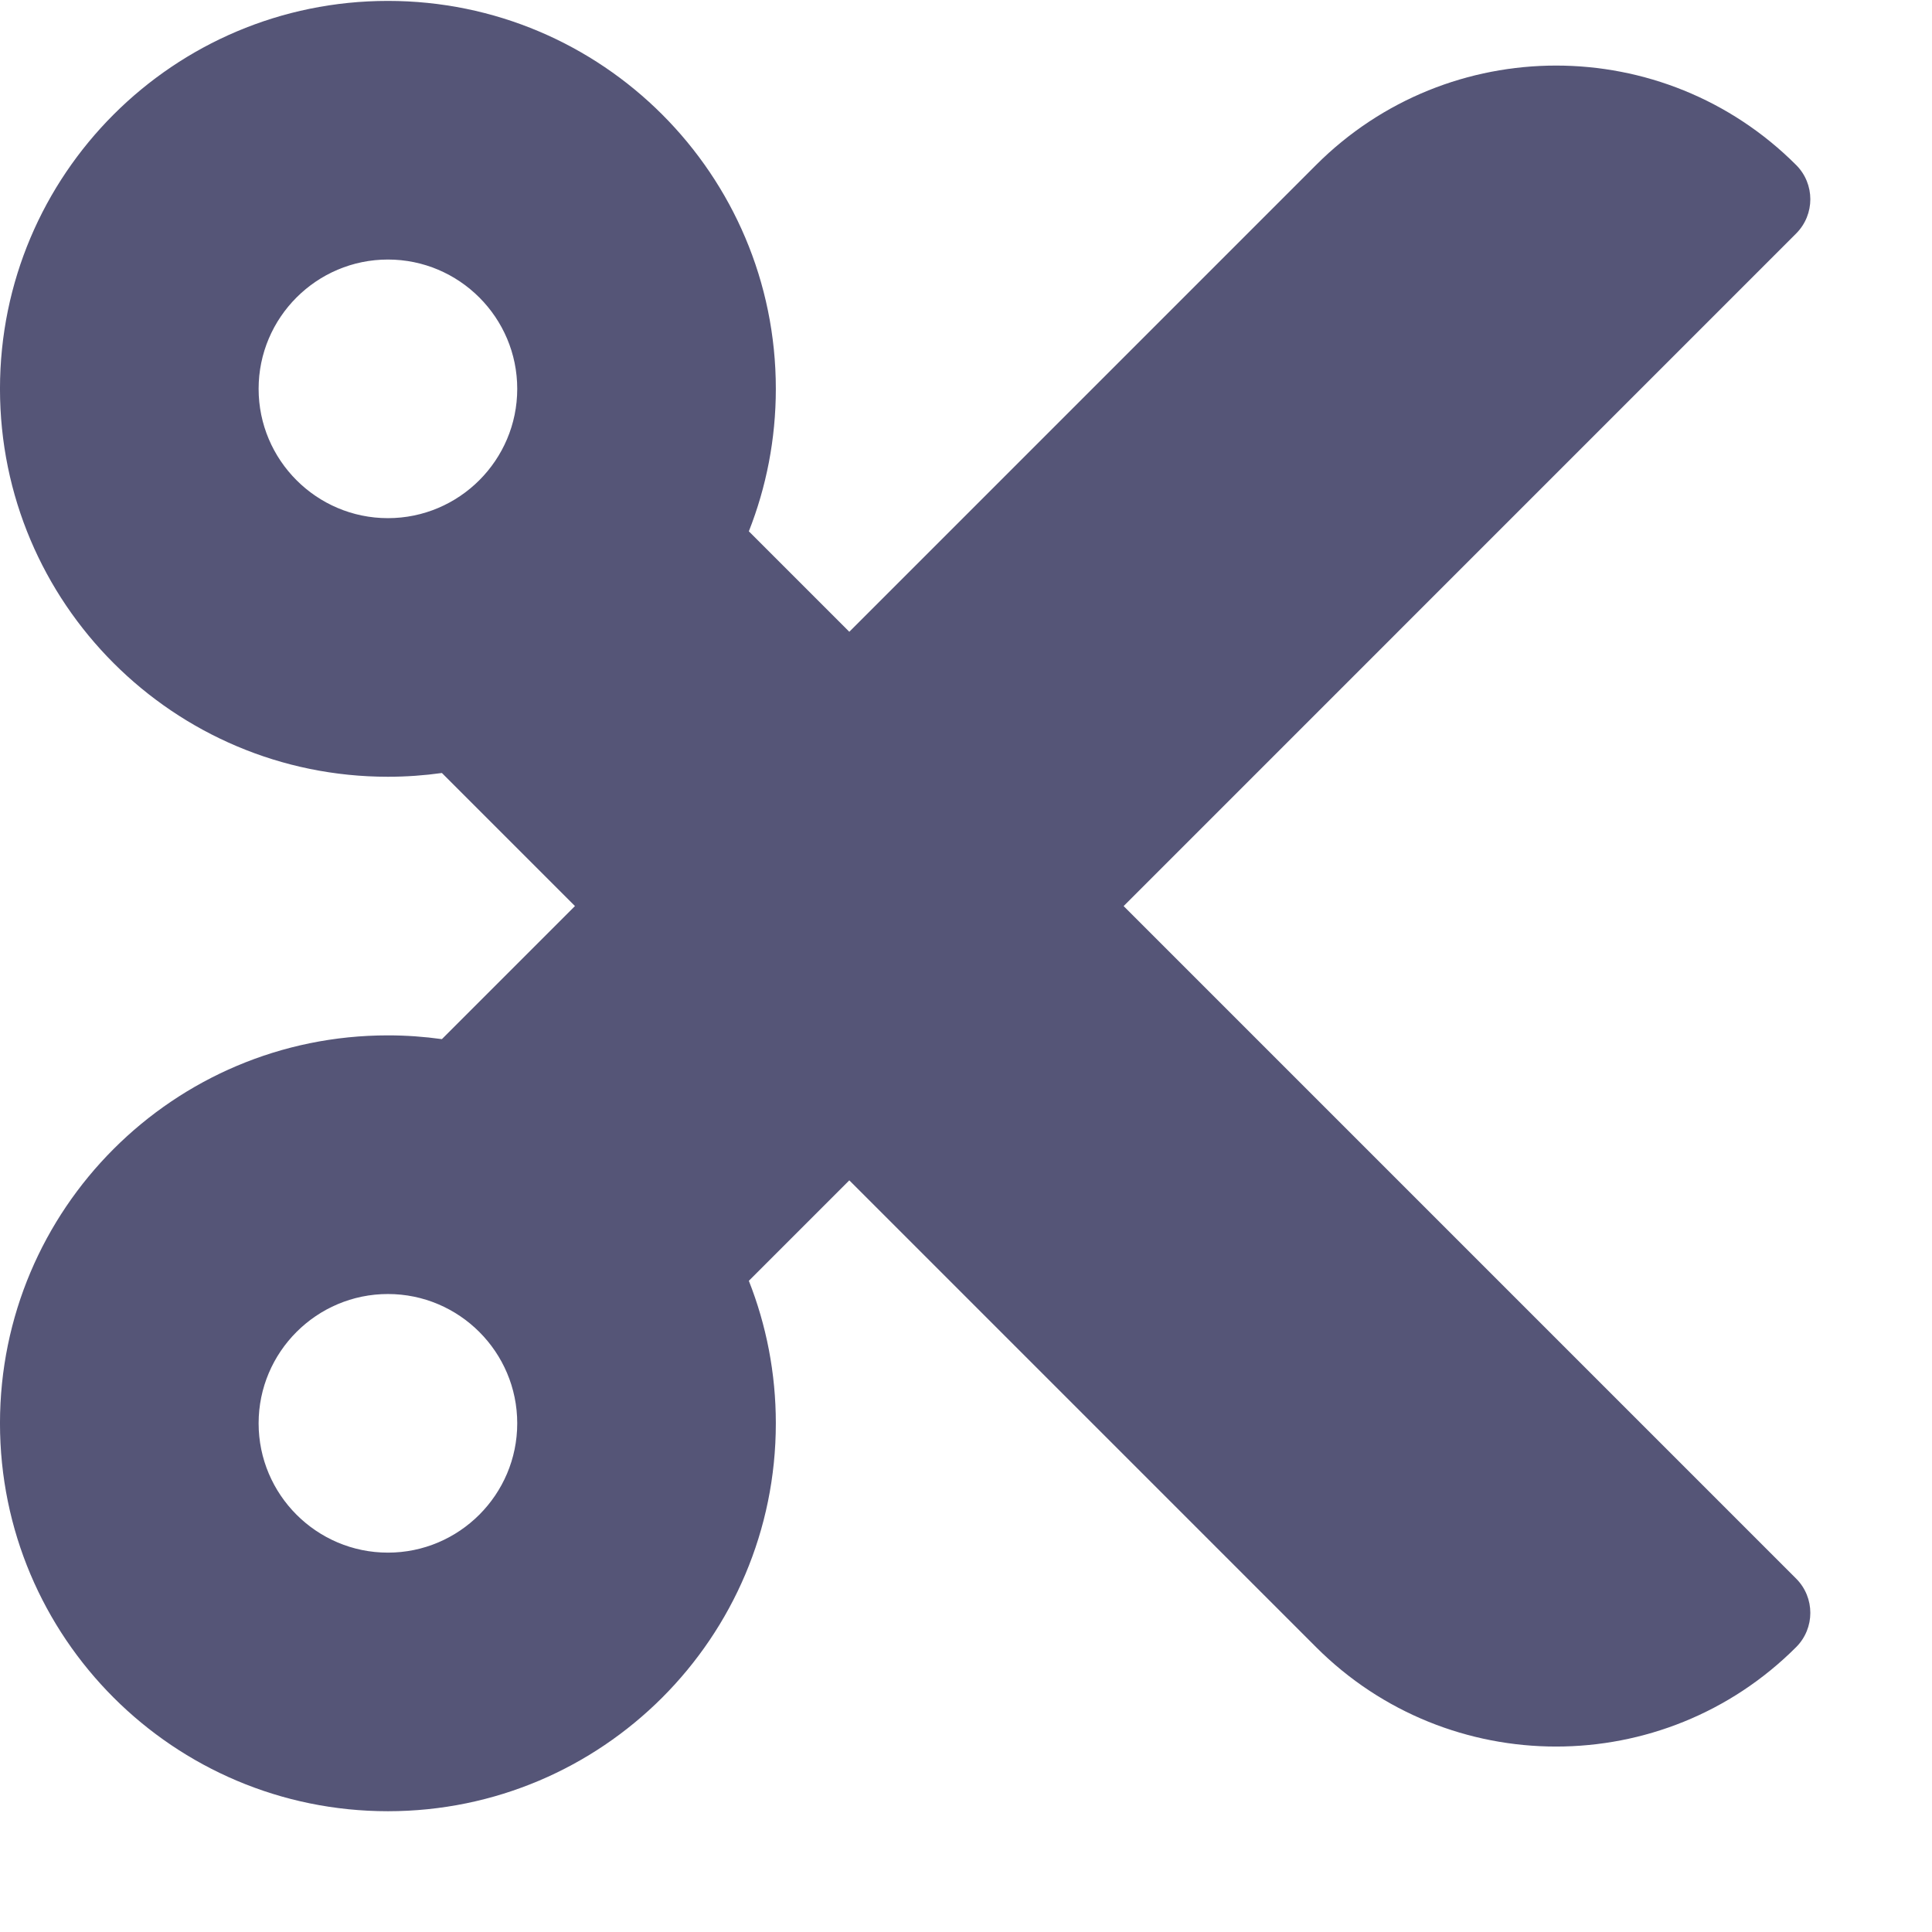
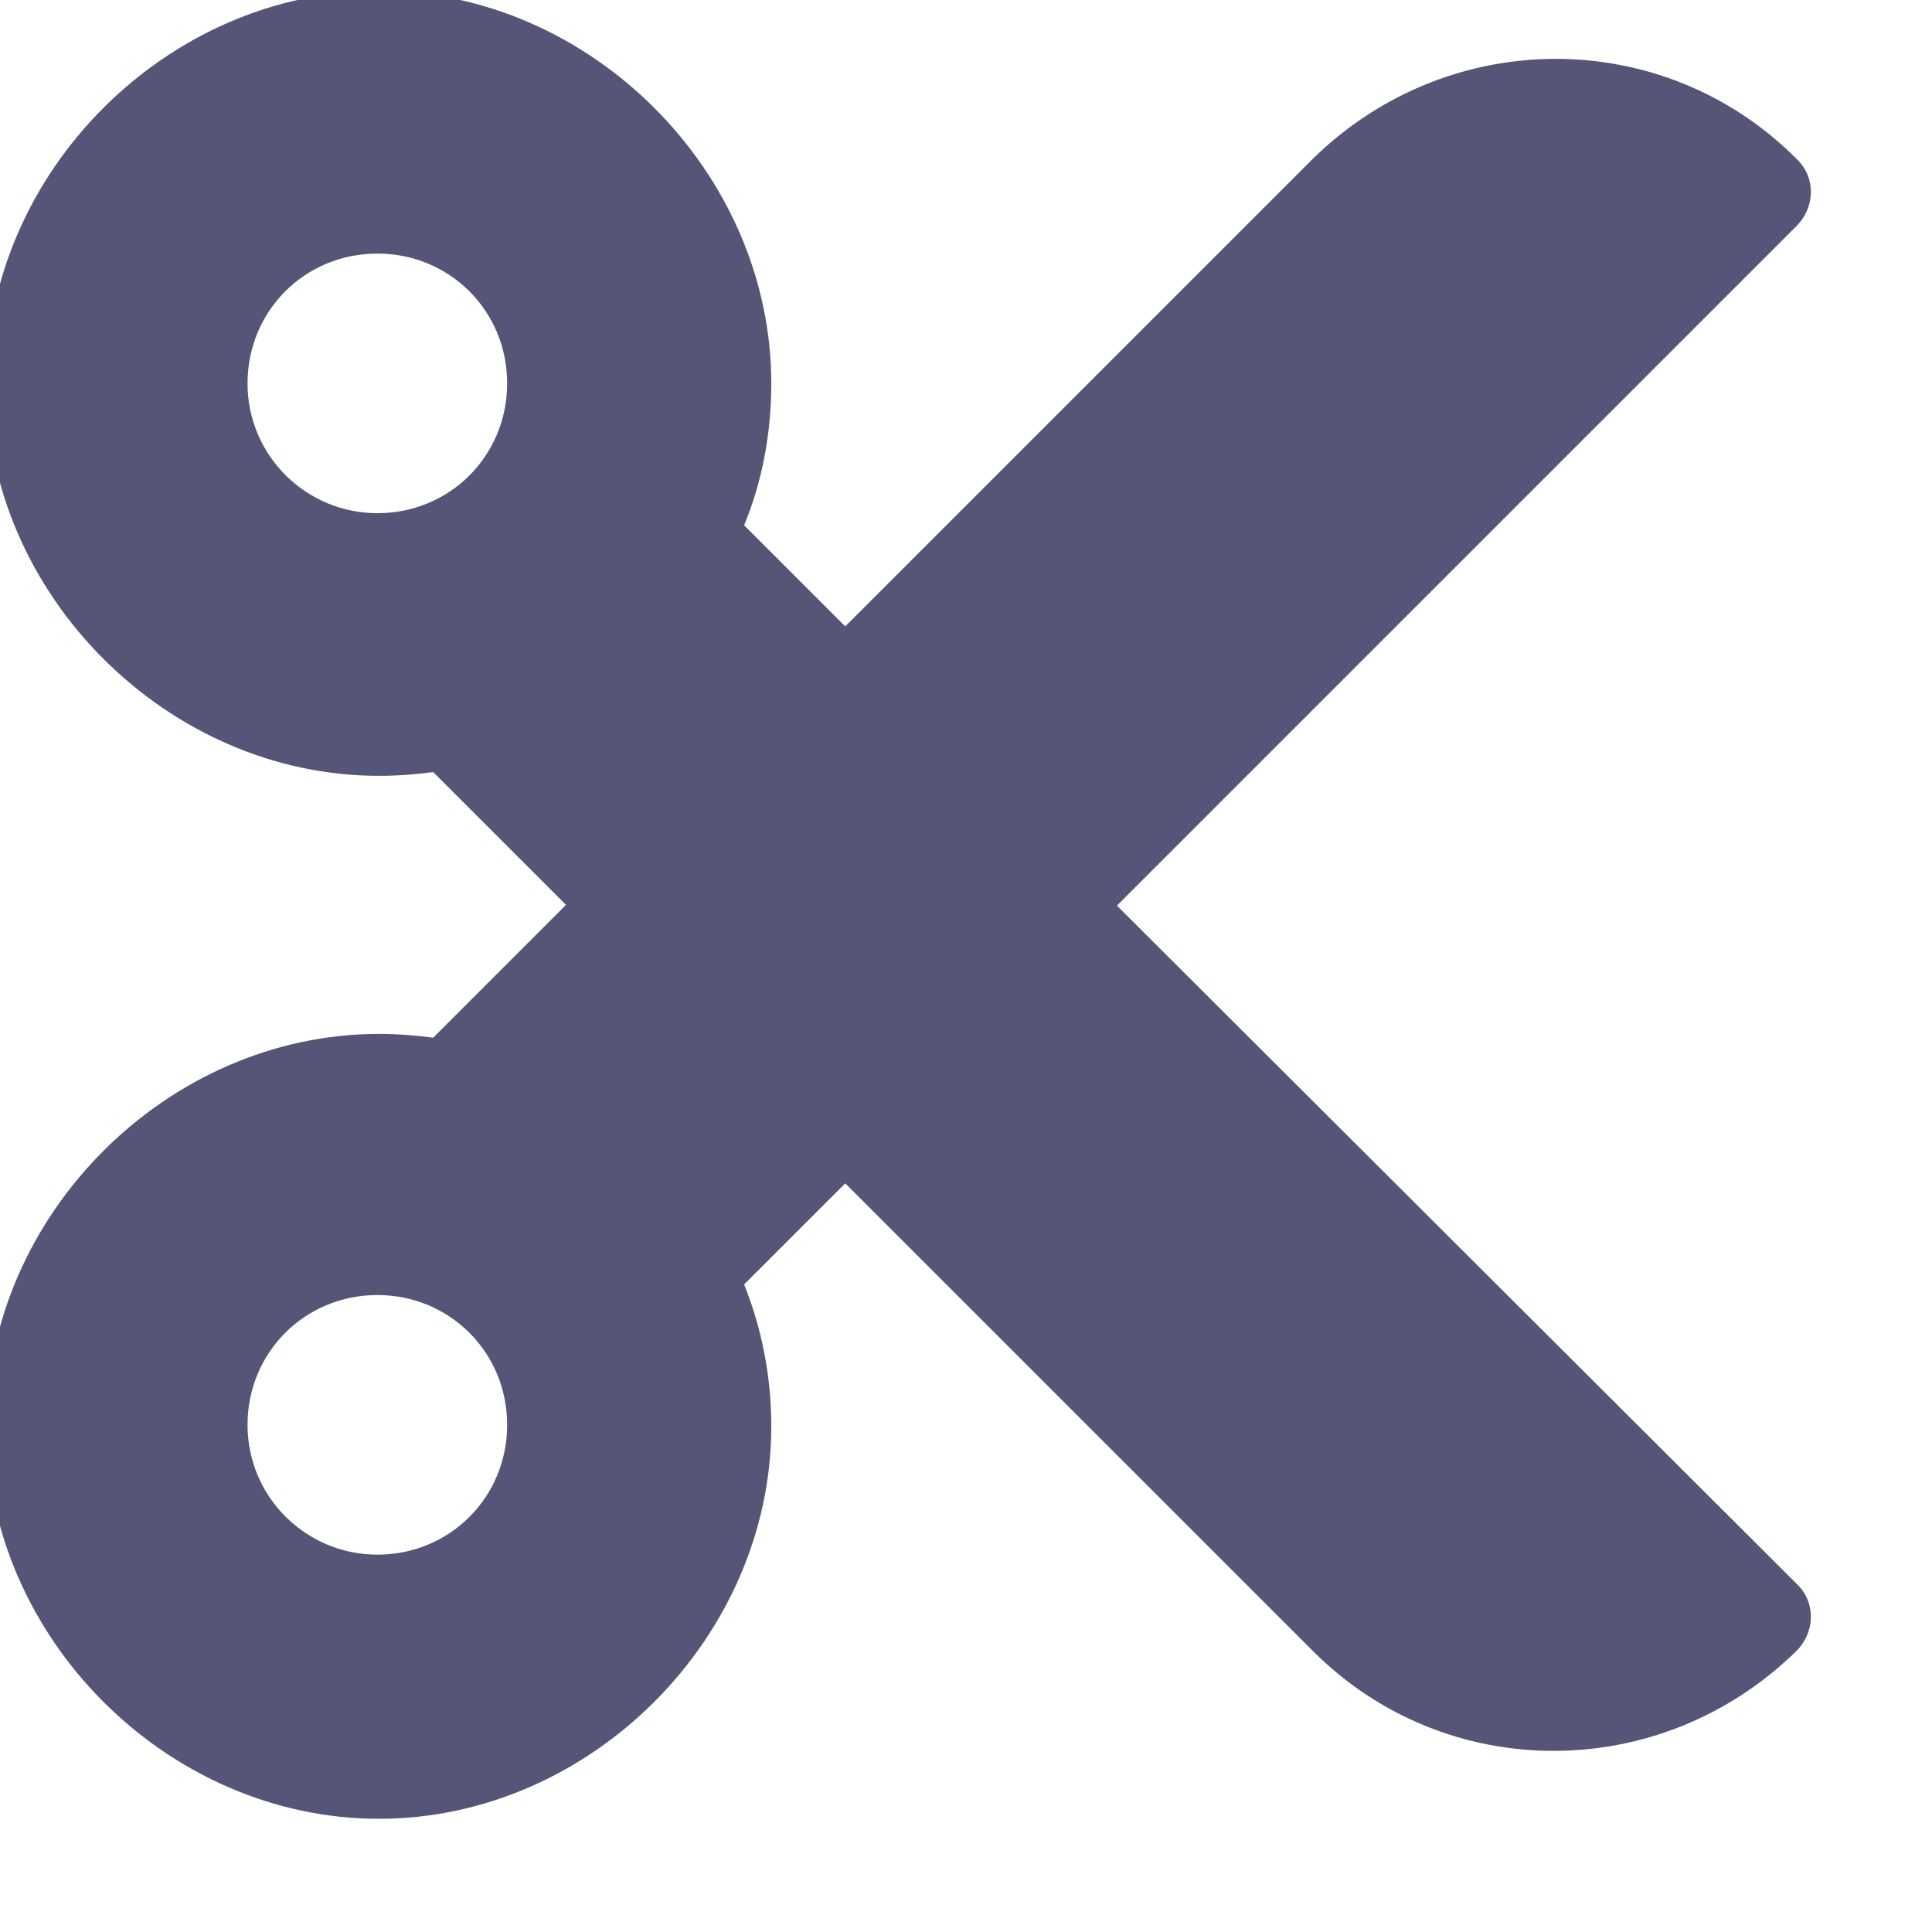
<svg xmlns="http://www.w3.org/2000/svg" version="1.1" viewBox="0 0 128 128">
  <style type="text/css">.Back{fill:#555577;}</style>
-   <path class="Back" d="m74.443 60.03 44.554-44.557c1.256-1.256 1.256-3.29 0-4.543-8.781-8.781-23.021-8.781-31.803 0l-30.925 30.927-6.656-6.656c1.154-2.924 1.788-6.107 1.788-9.44 0-14.195-11.507-25.701-25.701-25.701s-25.701 11.507-25.701 25.701 11.507 25.701 25.701 25.701c1.216 0 2.407-0.086 3.577-0.249l8.816 8.816-8.816 8.816c-1.17-0.163-2.364-0.249-3.577-0.249-14.195 0-25.701 11.507-25.701 25.701 0 14.195 11.507 25.701 25.701 25.701s25.701-11.507 25.701-25.701c0-3.333-0.634-6.516-1.788-9.44l6.656-6.656 30.925 30.927c8.781 8.781 23.021 8.781 31.803 0 1.256-1.253 1.256-3.288 0-4.543zm-48.742-25.701c-4.723 0-8.567-3.845-8.567-8.567 0-4.723 3.845-8.567 8.567-8.567 4.723 0 8.567 3.845 8.567 8.567 0 4.723-3.845 8.567-8.567 8.567zm0 68.537c-4.723 0-8.567-3.845-8.567-8.567 0-4.723 3.845-8.567 8.567-8.567 4.723 0 8.567 3.845 8.567 8.567 0 4.723-3.845 8.567-8.567 8.567z" style="stroke-width:.268" />
+   <path class="Back" d="m74 60 45-45c1.3-1.3 1.3-3.3 0-4.5-8.8-8.8-23-8.8-32 0l-31 31-6.7-6.7c1.2-2.9 1.8-6.1 1.8-9.4 0-14-12-26-26-26s-26 12-26 26 12 26 26 26c1.2 0 2.4-0.086 3.6-0.25l8.8 8.8-8.8 8.8c-1.2-0.16-2.4-0.25-3.6-0.25-14 0-26 12-26 26 0 14 12 26 26 26s26-12 26-26c0-3.3-0.63-6.5-1.8-9.4l6.7-6.7 31 31c8.8 8.8 23 8.8 32 0 1.3-1.3 1.3-3.3 0-4.5zm-49-26c-4.7 0-8.6-3.8-8.6-8.6s3.8-8.6 8.6-8.6 8.6 3.8 8.6 8.6-3.8 8.6-8.6 8.6zm0 69c-4.7 0-8.6-3.8-8.6-8.6s3.8-8.6 8.6-8.6 8.6 3.8 8.6 8.6-3.8 8.6-8.6 8.6z" stroke-width=".27" />
</svg>
